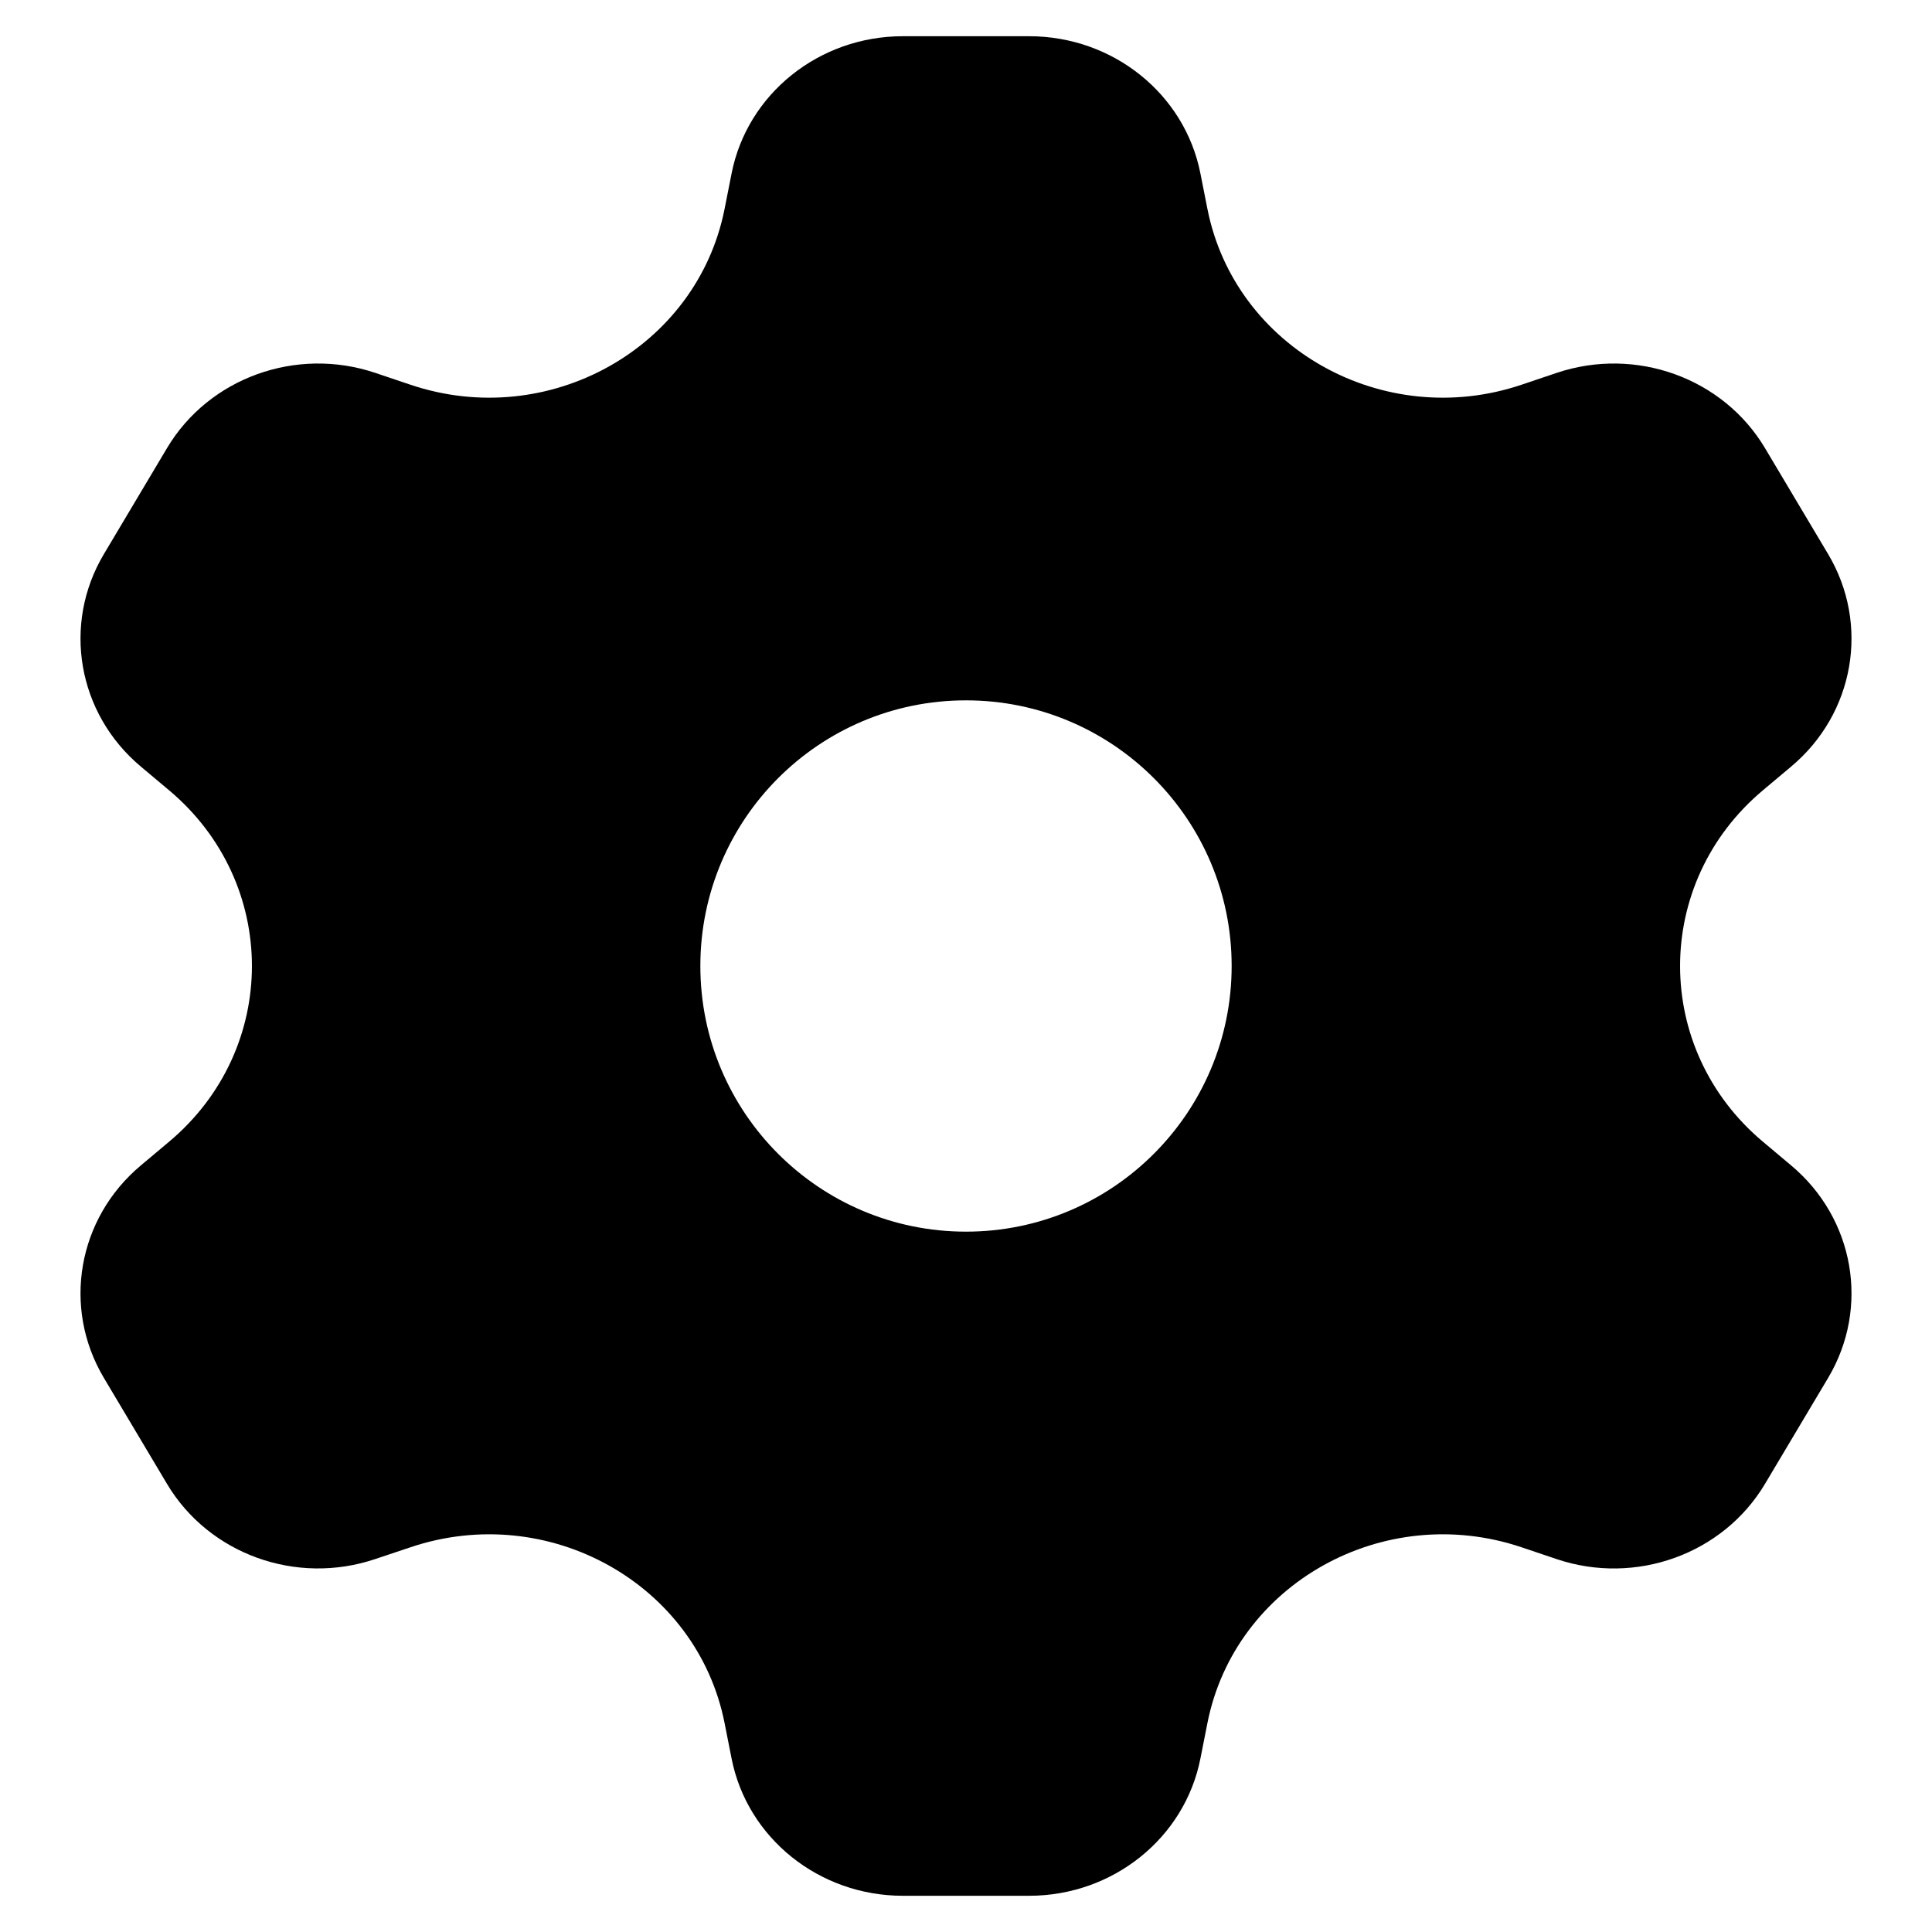
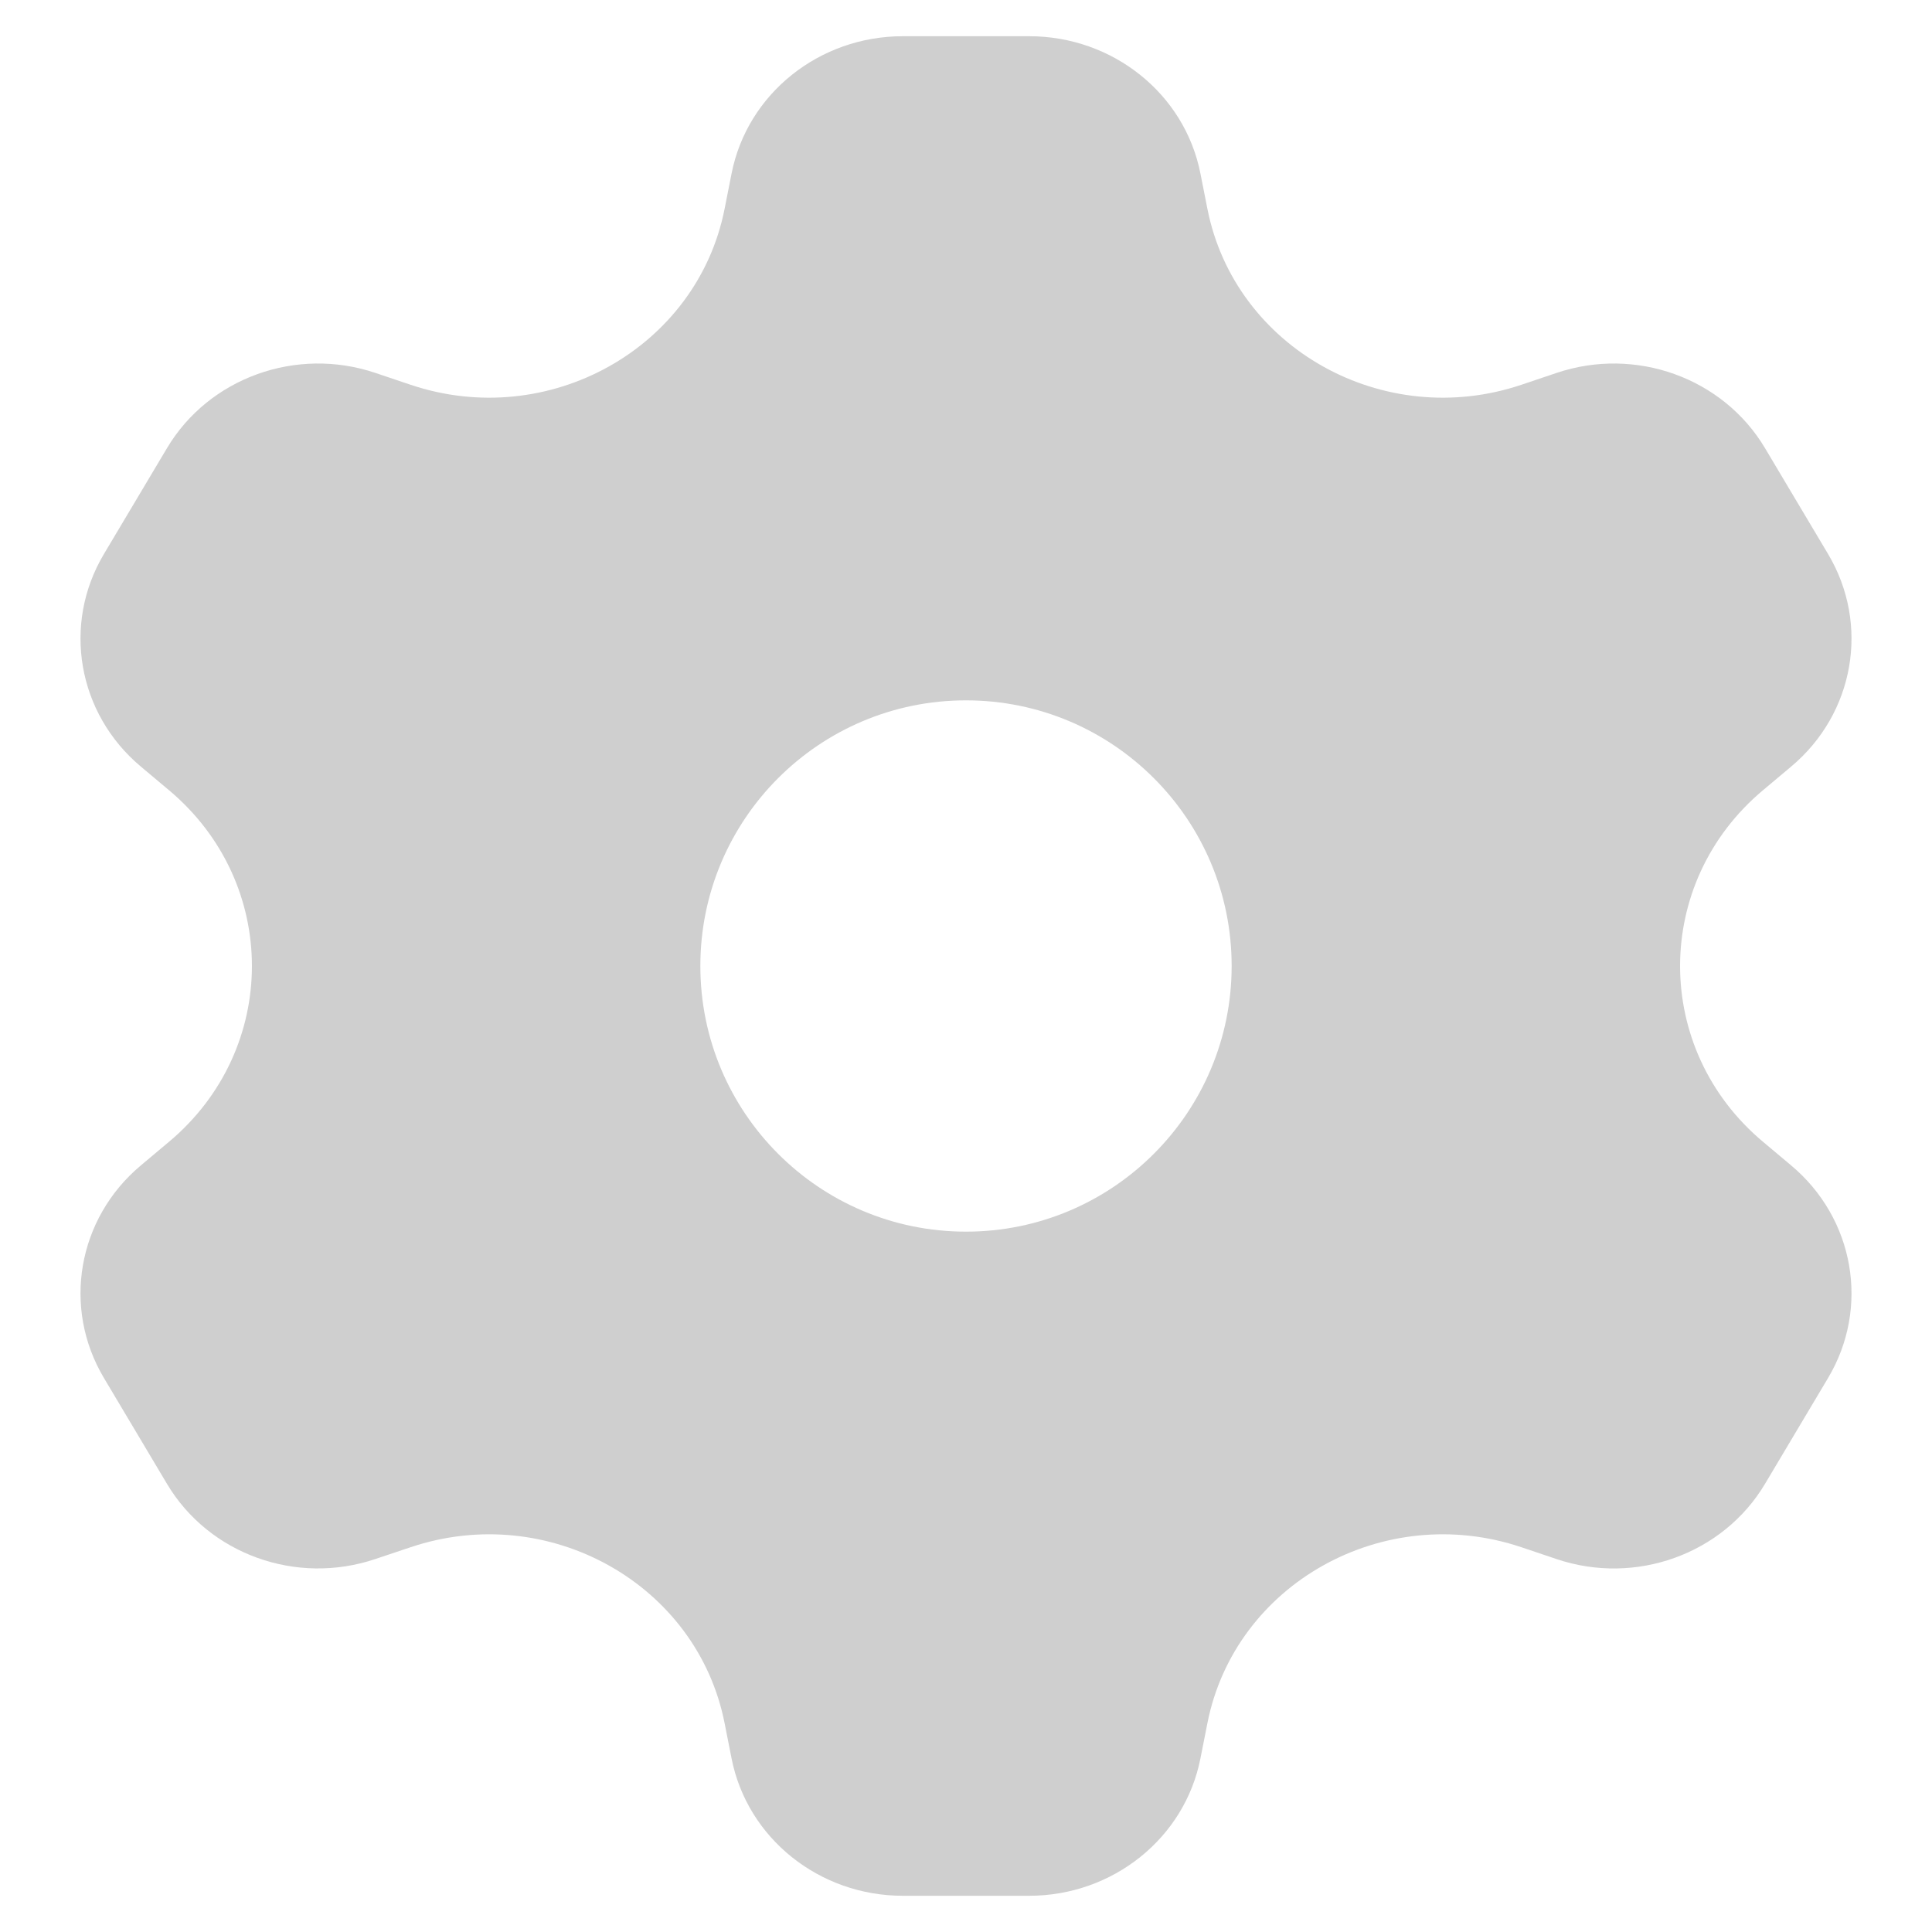
<svg xmlns="http://www.w3.org/2000/svg" viewBox="0 0 24 24" fill="none">
-   <path fill-rule="evenodd" clip-rule="evenodd" d="M12.785 0.45C13.824 0.45 14.717 1.165 14.912 2.155L14.999 2.595C15.341 4.324 17.186 5.357 18.902 4.779L19.338 4.632C20.32 4.302 21.405 4.694 21.925 5.566L22.71 6.884C23.229 7.756 23.037 8.864 22.25 9.523L21.901 9.816C20.527 10.967 20.527 13.033 21.901 14.184L22.25 14.477C23.037 15.136 23.229 16.244 22.71 17.116L21.925 18.434C21.405 19.306 20.32 19.698 19.338 19.368L18.902 19.221C17.186 18.643 15.341 19.675 14.999 21.405L14.912 21.845C14.717 22.834 13.824 23.55 12.785 23.55H11.215C10.176 23.55 9.283 22.834 9.088 21.845L9.001 21.405C8.659 19.675 6.814 18.643 5.098 19.221L4.662 19.367C3.68 19.698 2.595 19.306 2.075 18.434L1.29 17.116C0.771 16.244 0.963 15.136 1.75 14.477L2.099 14.184C3.473 13.033 3.473 10.967 2.099 9.816L1.75 9.523C0.963 8.864 0.771 7.756 1.29 6.884L2.075 5.566C2.595 4.694 3.68 4.302 4.662 4.632L5.098 4.779C6.814 5.357 8.659 4.324 9.001 2.595L9.088 2.155C9.283 1.165 10.176 0.45 11.215 0.45H12.785ZM12 15.3C13.822 15.3 15.3 13.822 15.3 12C15.3 10.177 13.822 8.7 12 8.7C10.177 8.7 8.7 10.177 8.7 12C8.7 13.822 10.177 15.3 12 15.3Z" fill="#000000" />
+   <path fill-rule="evenodd" clip-rule="evenodd" d="M12.785 0.45C13.824 0.45 14.717 1.165 14.912 2.155L14.999 2.595C15.341 4.324 17.186 5.357 18.902 4.779L19.338 4.632C20.32 4.302 21.405 4.694 21.925 5.566L22.71 6.884C23.229 7.756 23.037 8.864 22.25 9.523L21.901 9.816C20.527 10.967 20.527 13.033 21.901 14.184L22.25 14.477C23.037 15.136 23.229 16.244 22.71 17.116L21.925 18.434C21.405 19.306 20.32 19.698 19.338 19.368L18.902 19.221C17.186 18.643 15.341 19.675 14.999 21.405L14.912 21.845C14.717 22.834 13.824 23.55 12.785 23.55H11.215C10.176 23.55 9.283 22.834 9.088 21.845L9.001 21.405C8.659 19.675 6.814 18.643 5.098 19.221L4.662 19.367C3.68 19.698 2.595 19.306 2.075 18.434L1.29 17.116C0.771 16.244 0.963 15.136 1.75 14.477L2.099 14.184C3.473 13.033 3.473 10.967 2.099 9.816L1.75 9.523C0.963 8.864 0.771 7.756 1.29 6.884L2.075 5.566C2.595 4.694 3.68 4.302 4.662 4.632L5.098 4.779C6.814 5.357 8.659 4.324 9.001 2.595L9.088 2.155C9.283 1.165 10.176 0.45 11.215 0.45H12.785ZM12 15.3C13.822 15.3 15.3 13.822 15.3 12C15.3 10.177 13.822 8.7 12 8.7C10.177 8.7 8.7 10.177 8.7 12C8.7 13.822 10.177 15.3 12 15.3Z" fill="#cfcfcf" />
</svg>
